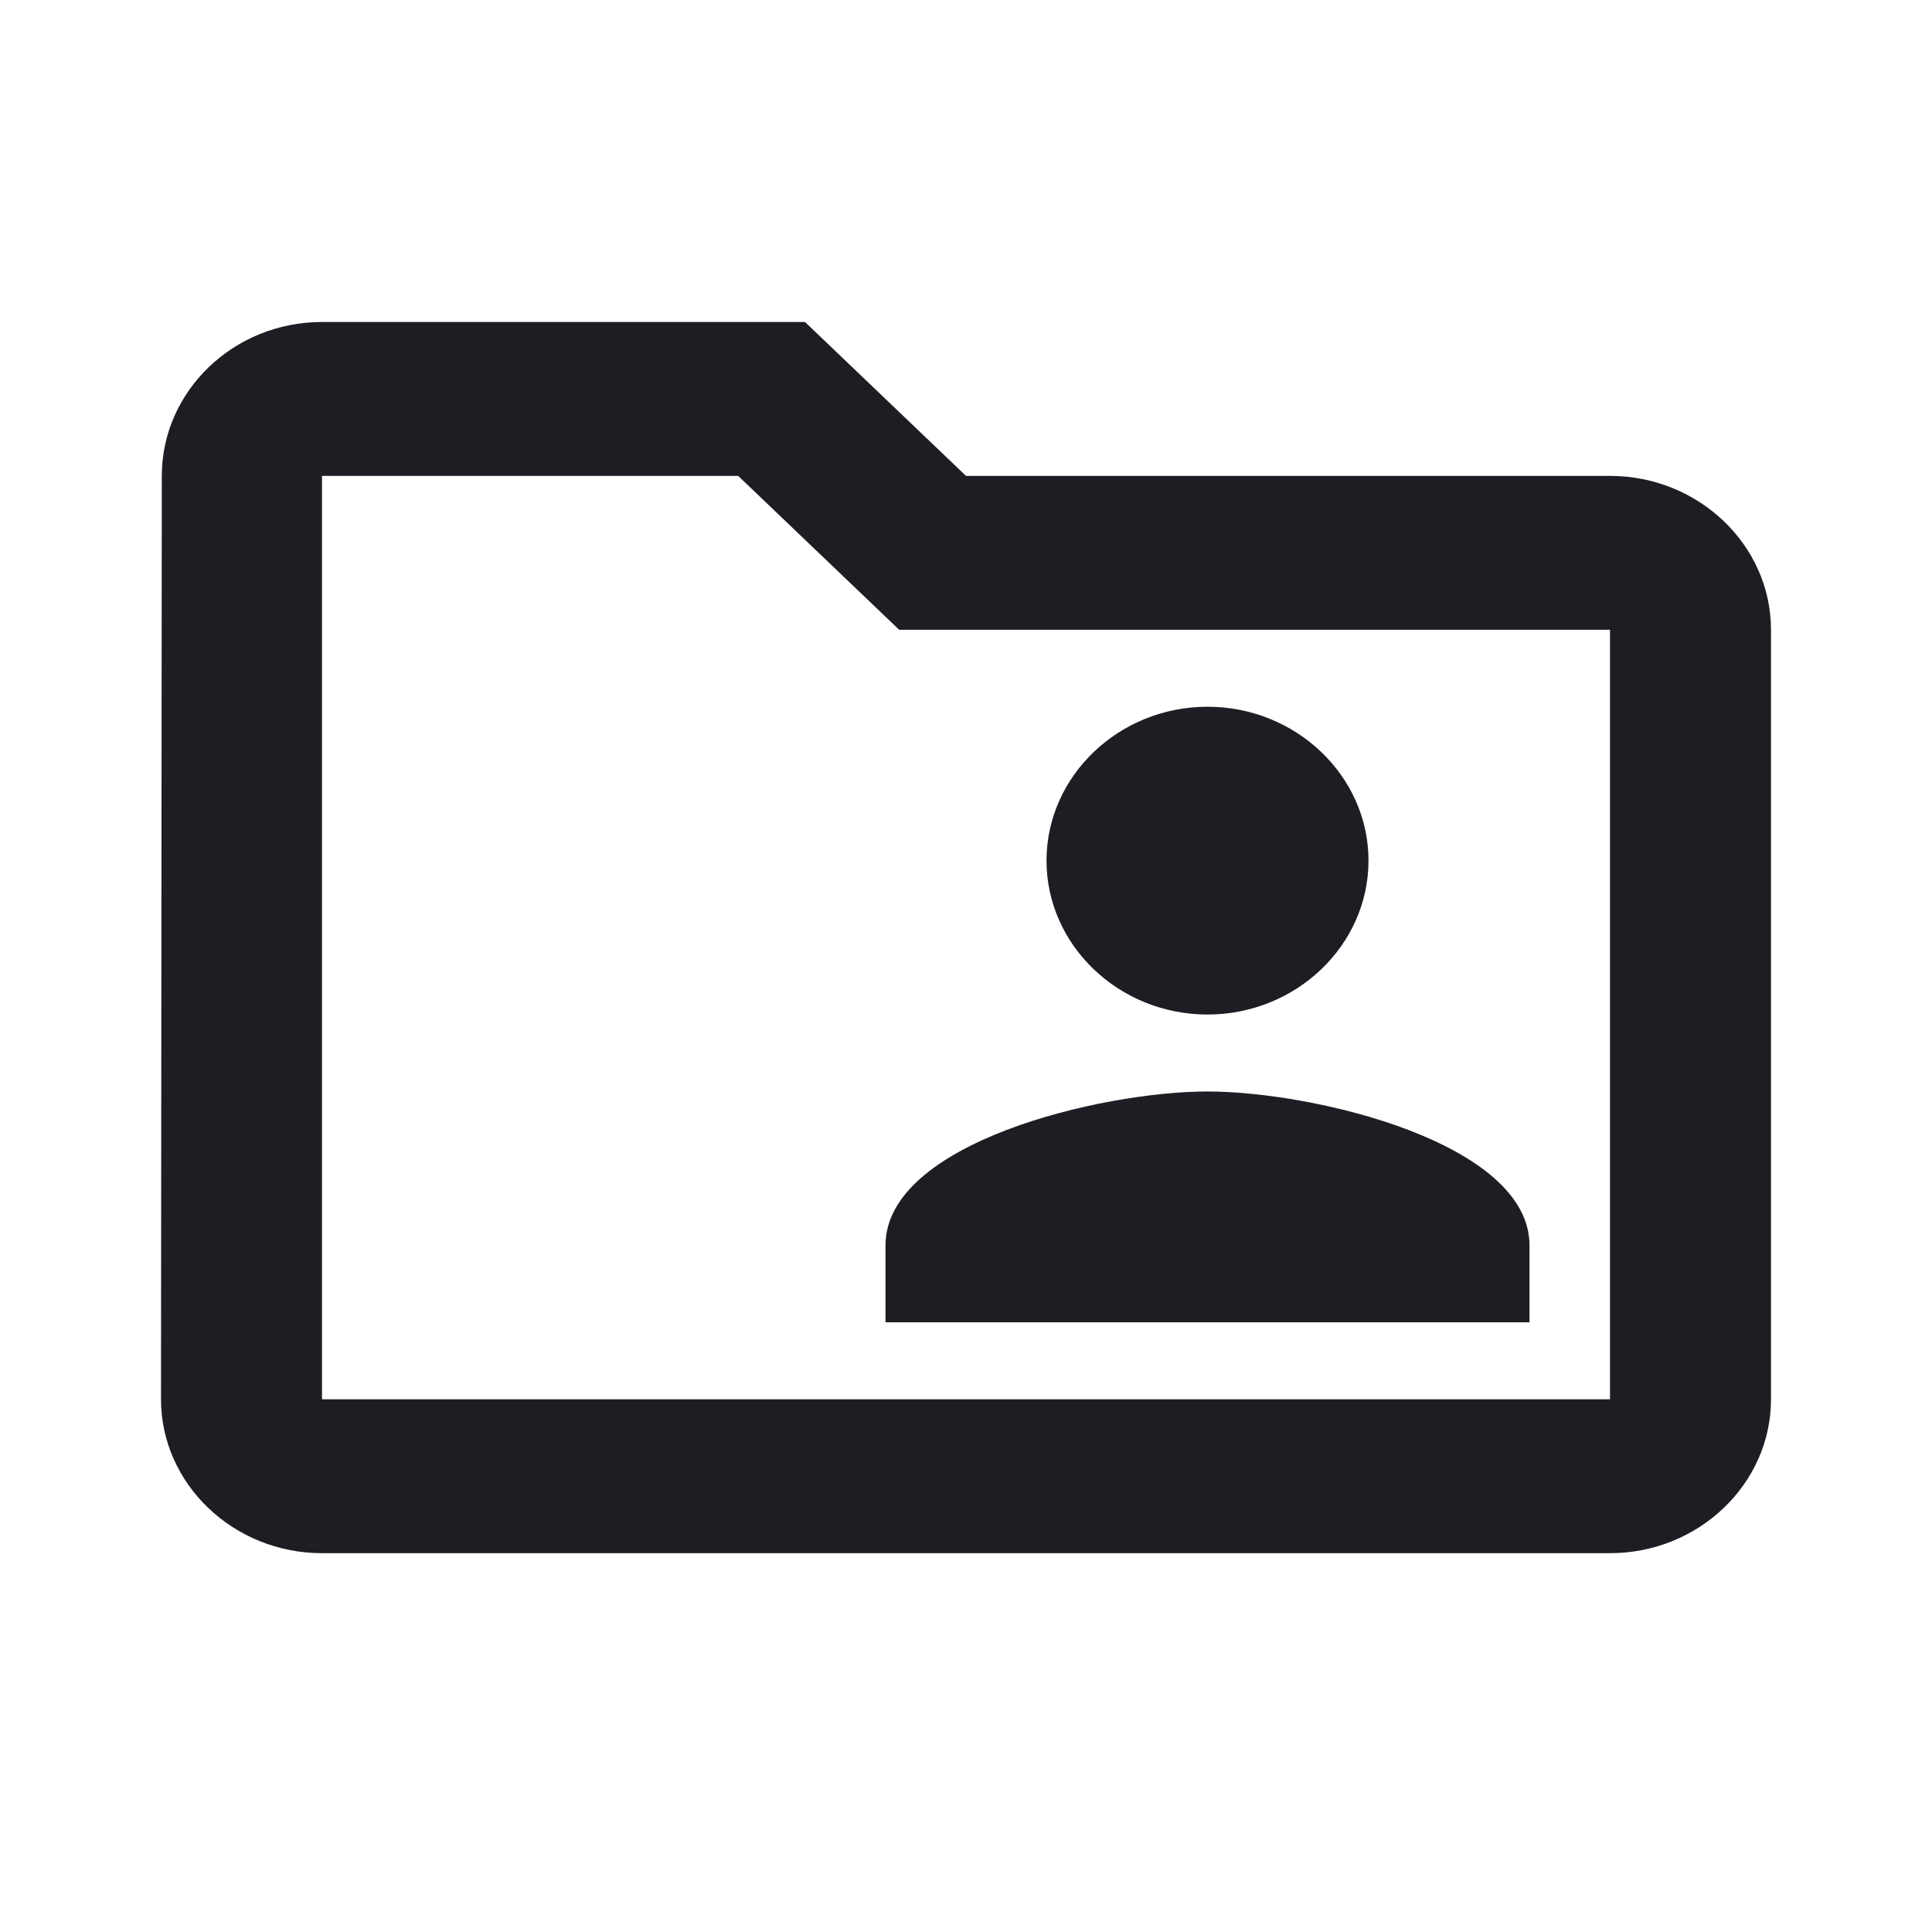
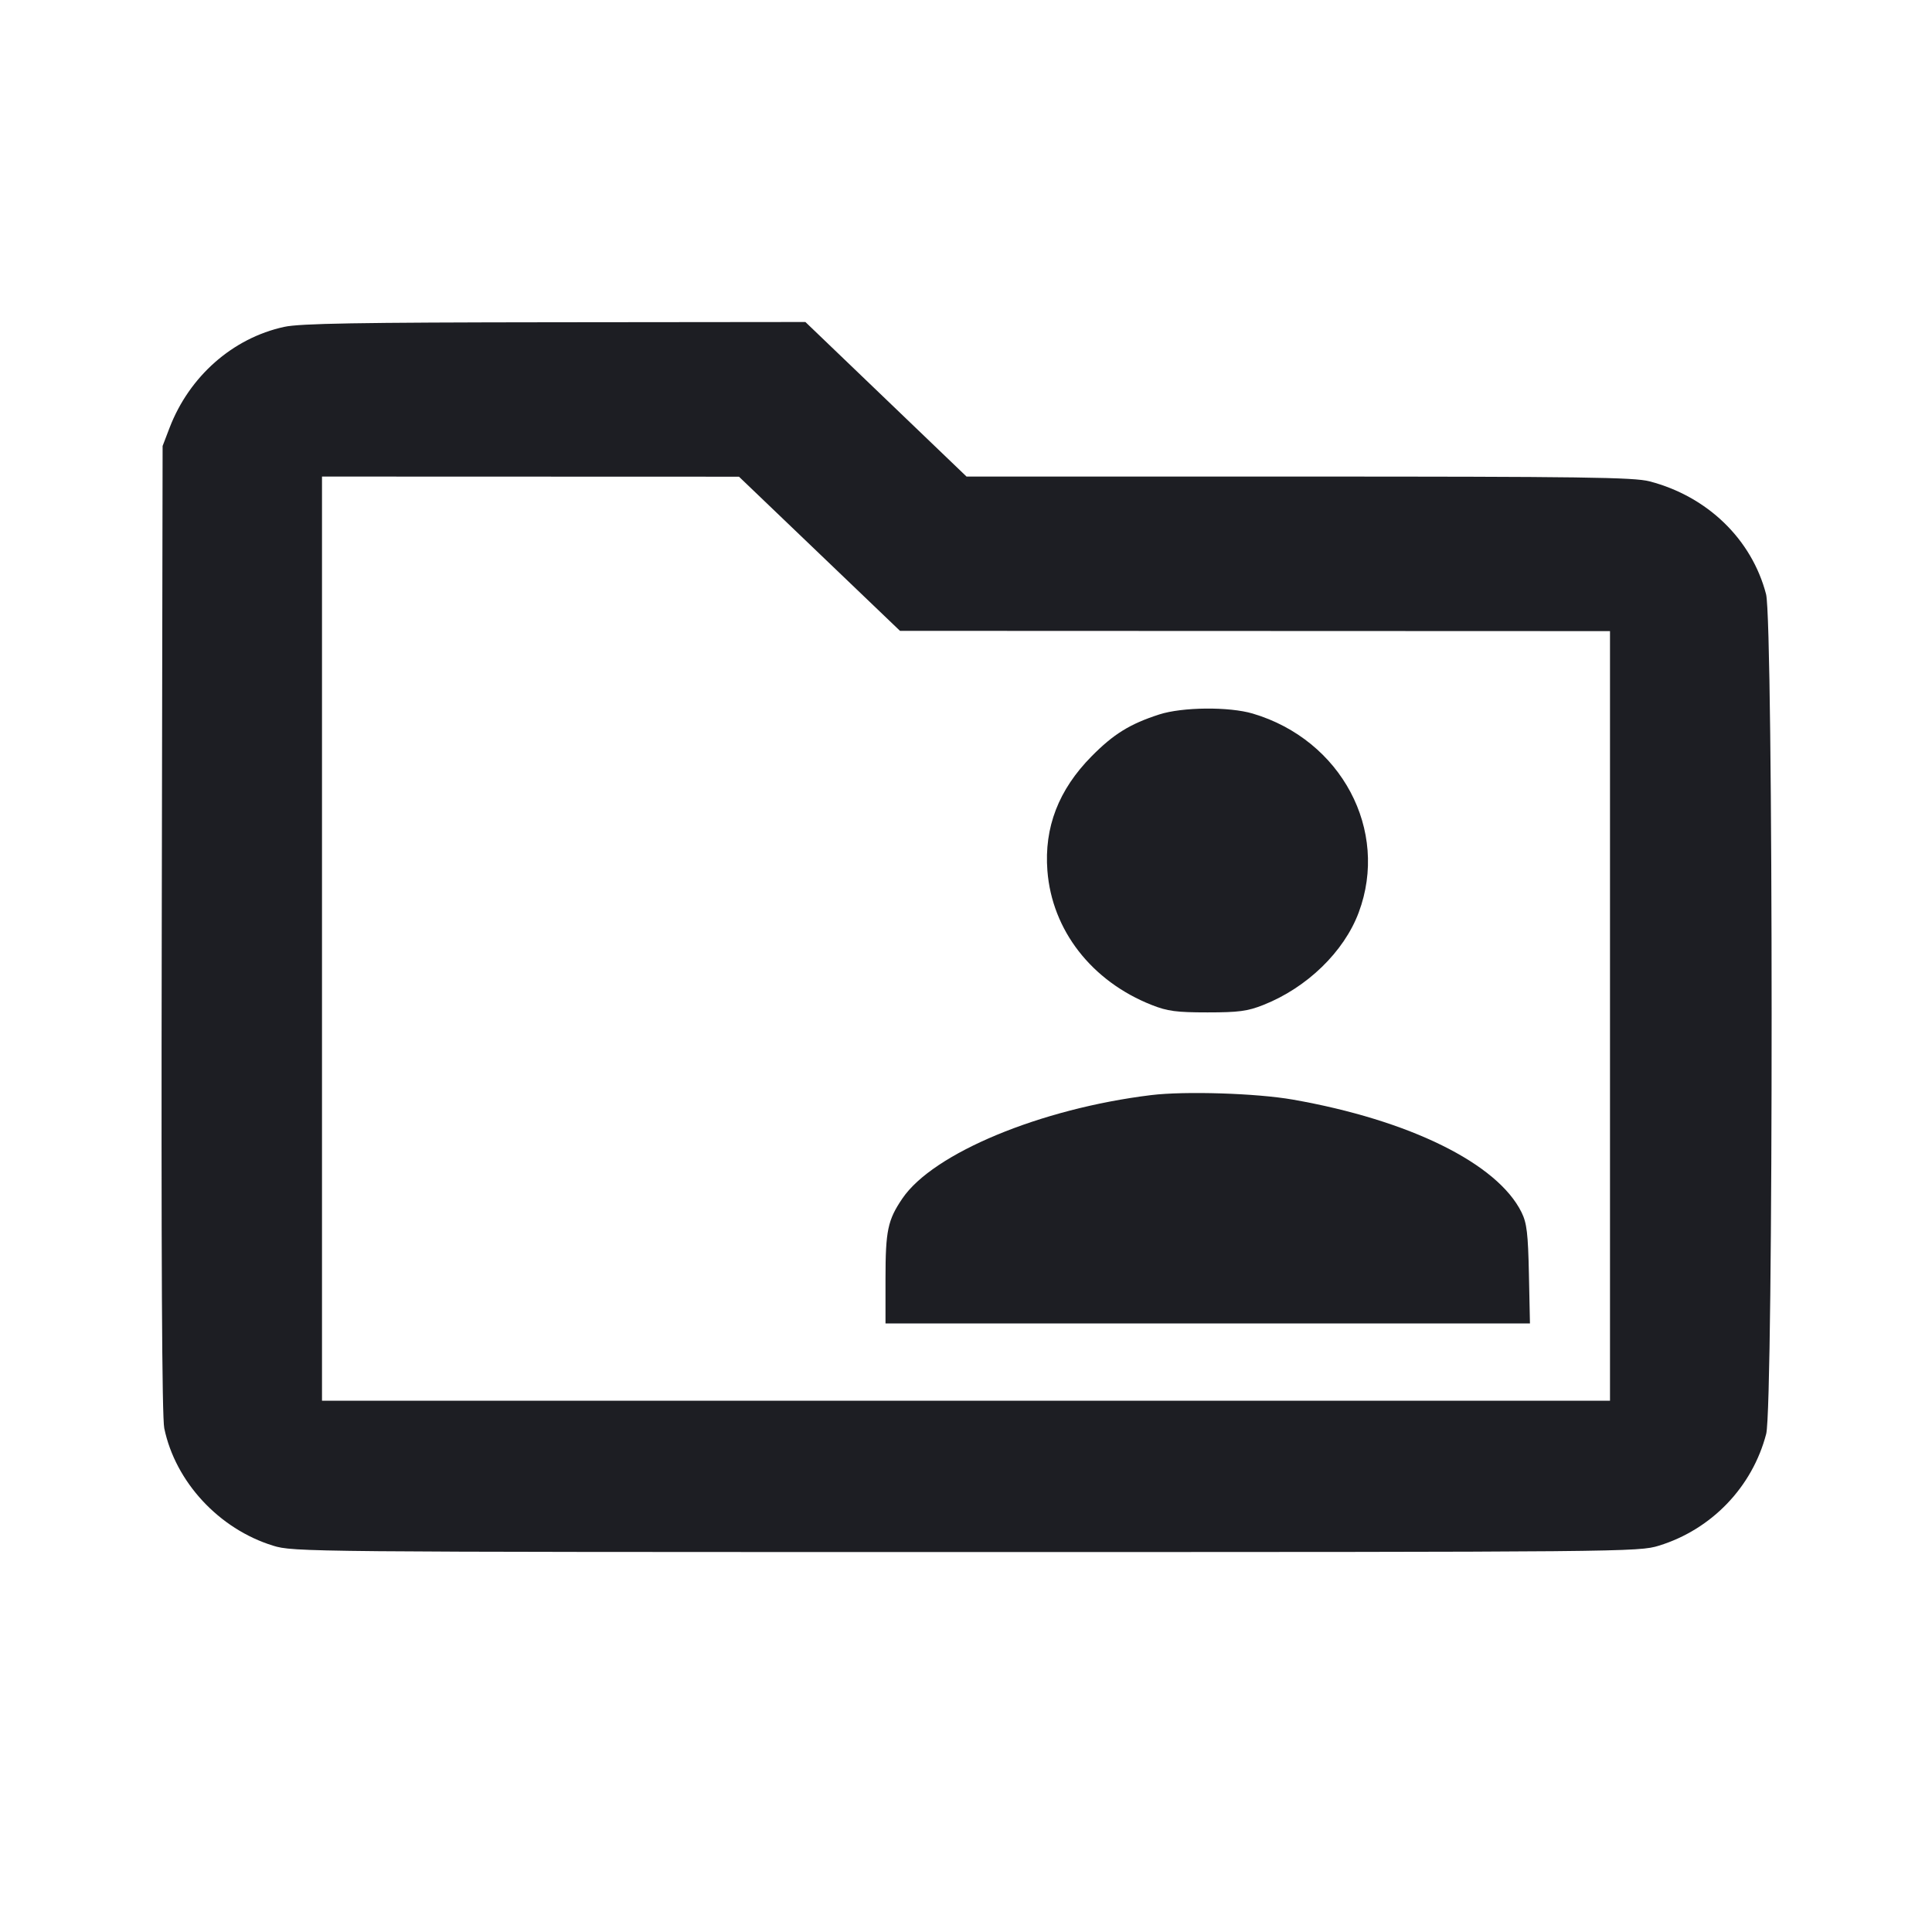
<svg xmlns="http://www.w3.org/2000/svg" viewBox="0 0 2400 2400" fill="none">
-   <path d="M2000 591.176H1200L1000 400H400C290 400 201 486.029 201 591.176L200 1738.24C200 1843.38 290 1929.41 400 1929.41H2000C2110 1929.41 2200 1843.38 2200 1738.24V782.353C2200 677.206 2110 591.176 2000 591.176ZM2000 1738.24H400V591.176H917L1117 782.353H2000V1738.24ZM1500 1260.29C1610 1260.29 1700 1174.26 1700 1069.12C1700 963.971 1610 877.941 1500 877.941C1390 877.941 1300 963.971 1300 1069.12C1300 1174.26 1390 1260.29 1500 1260.29ZM1100 1642.65H1900V1547.06C1900 1419.93 1633 1355.88 1500 1355.88C1367 1355.88 1100 1419.93 1100 1547.06V1642.65Z" fill="#1D1E23" />
+   <path d="M353.051 406.056 C 289.111 419.948,235.113 467.523,210.587 531.575 L 202.000 554.000 200.924 1153.998 C 200.191 1562.177,201.192 1760.474,204.054 1774.258 C 217.884 1840.878,272.045 1899.338,339.133 1920.059 C 364.431 1927.873,378.213 1928.000,1200.000 1928.000 C 2021.787 1928.000,2035.569 1927.873,2060.867 1920.059 C 2126.300 1899.849,2176.868 1847.129,2194.033 1781.227 C 2203.145 1746.244,2202.991 773.165,2193.868 738.140 C 2176.110 669.961,2121.137 616.697,2049.187 597.956 C 2029.649 592.867,1966.200 592.000,1613.489 592.000 L 1200.659 592.000 1100.578 496.000 L 1000.497 400.000 689.248 400.318 C 443.266 400.569,372.768 401.773,353.051 406.056 M1018.000 687.918 L 1118.000 783.661 1559.000 783.831 L 2000.000 784.000 2000.000 1262.000 L 2000.000 1740.000 1200.000 1740.000 L 400.000 1740.000 400.000 1166.000 L 400.000 592.000 659.000 592.087 L 918.000 592.174 1018.000 687.918 M1440.000 887.543 C 1403.535 899.332,1383.307 911.854,1355.927 939.589 C 1315.027 981.020,1296.984 1027.753,1301.112 1081.565 C 1306.785 1155.505,1355.972 1218.858,1430.639 1248.397 C 1450.269 1256.163,1461.347 1257.639,1500.000 1257.639 C 1538.653 1257.639,1549.731 1256.163,1569.361 1248.397 C 1623.573 1226.950,1669.558 1182.371,1687.821 1133.561 C 1726.042 1031.404,1666.246 919.075,1556.274 886.446 C 1526.810 877.704,1468.737 878.252,1440.000 887.543 M1430.000 1360.375 C 1292.672 1377.120,1159.217 1432.548,1121.035 1488.697 C 1102.756 1515.578,1100.000 1528.665,1100.000 1588.597 L 1100.000 1644.000 1500.282 1644.000 L 1900.563 1644.000 1899.282 1583.000 C 1898.212 1532.108,1896.694 1519.349,1890.116 1506.000 C 1860.183 1445.258,1750.873 1391.381,1606.000 1365.967 C 1560.914 1358.058,1472.135 1355.237,1430.000 1360.375 " fill="#1D1E23" stroke="none" fill-rule="evenodd" />
</svg>
